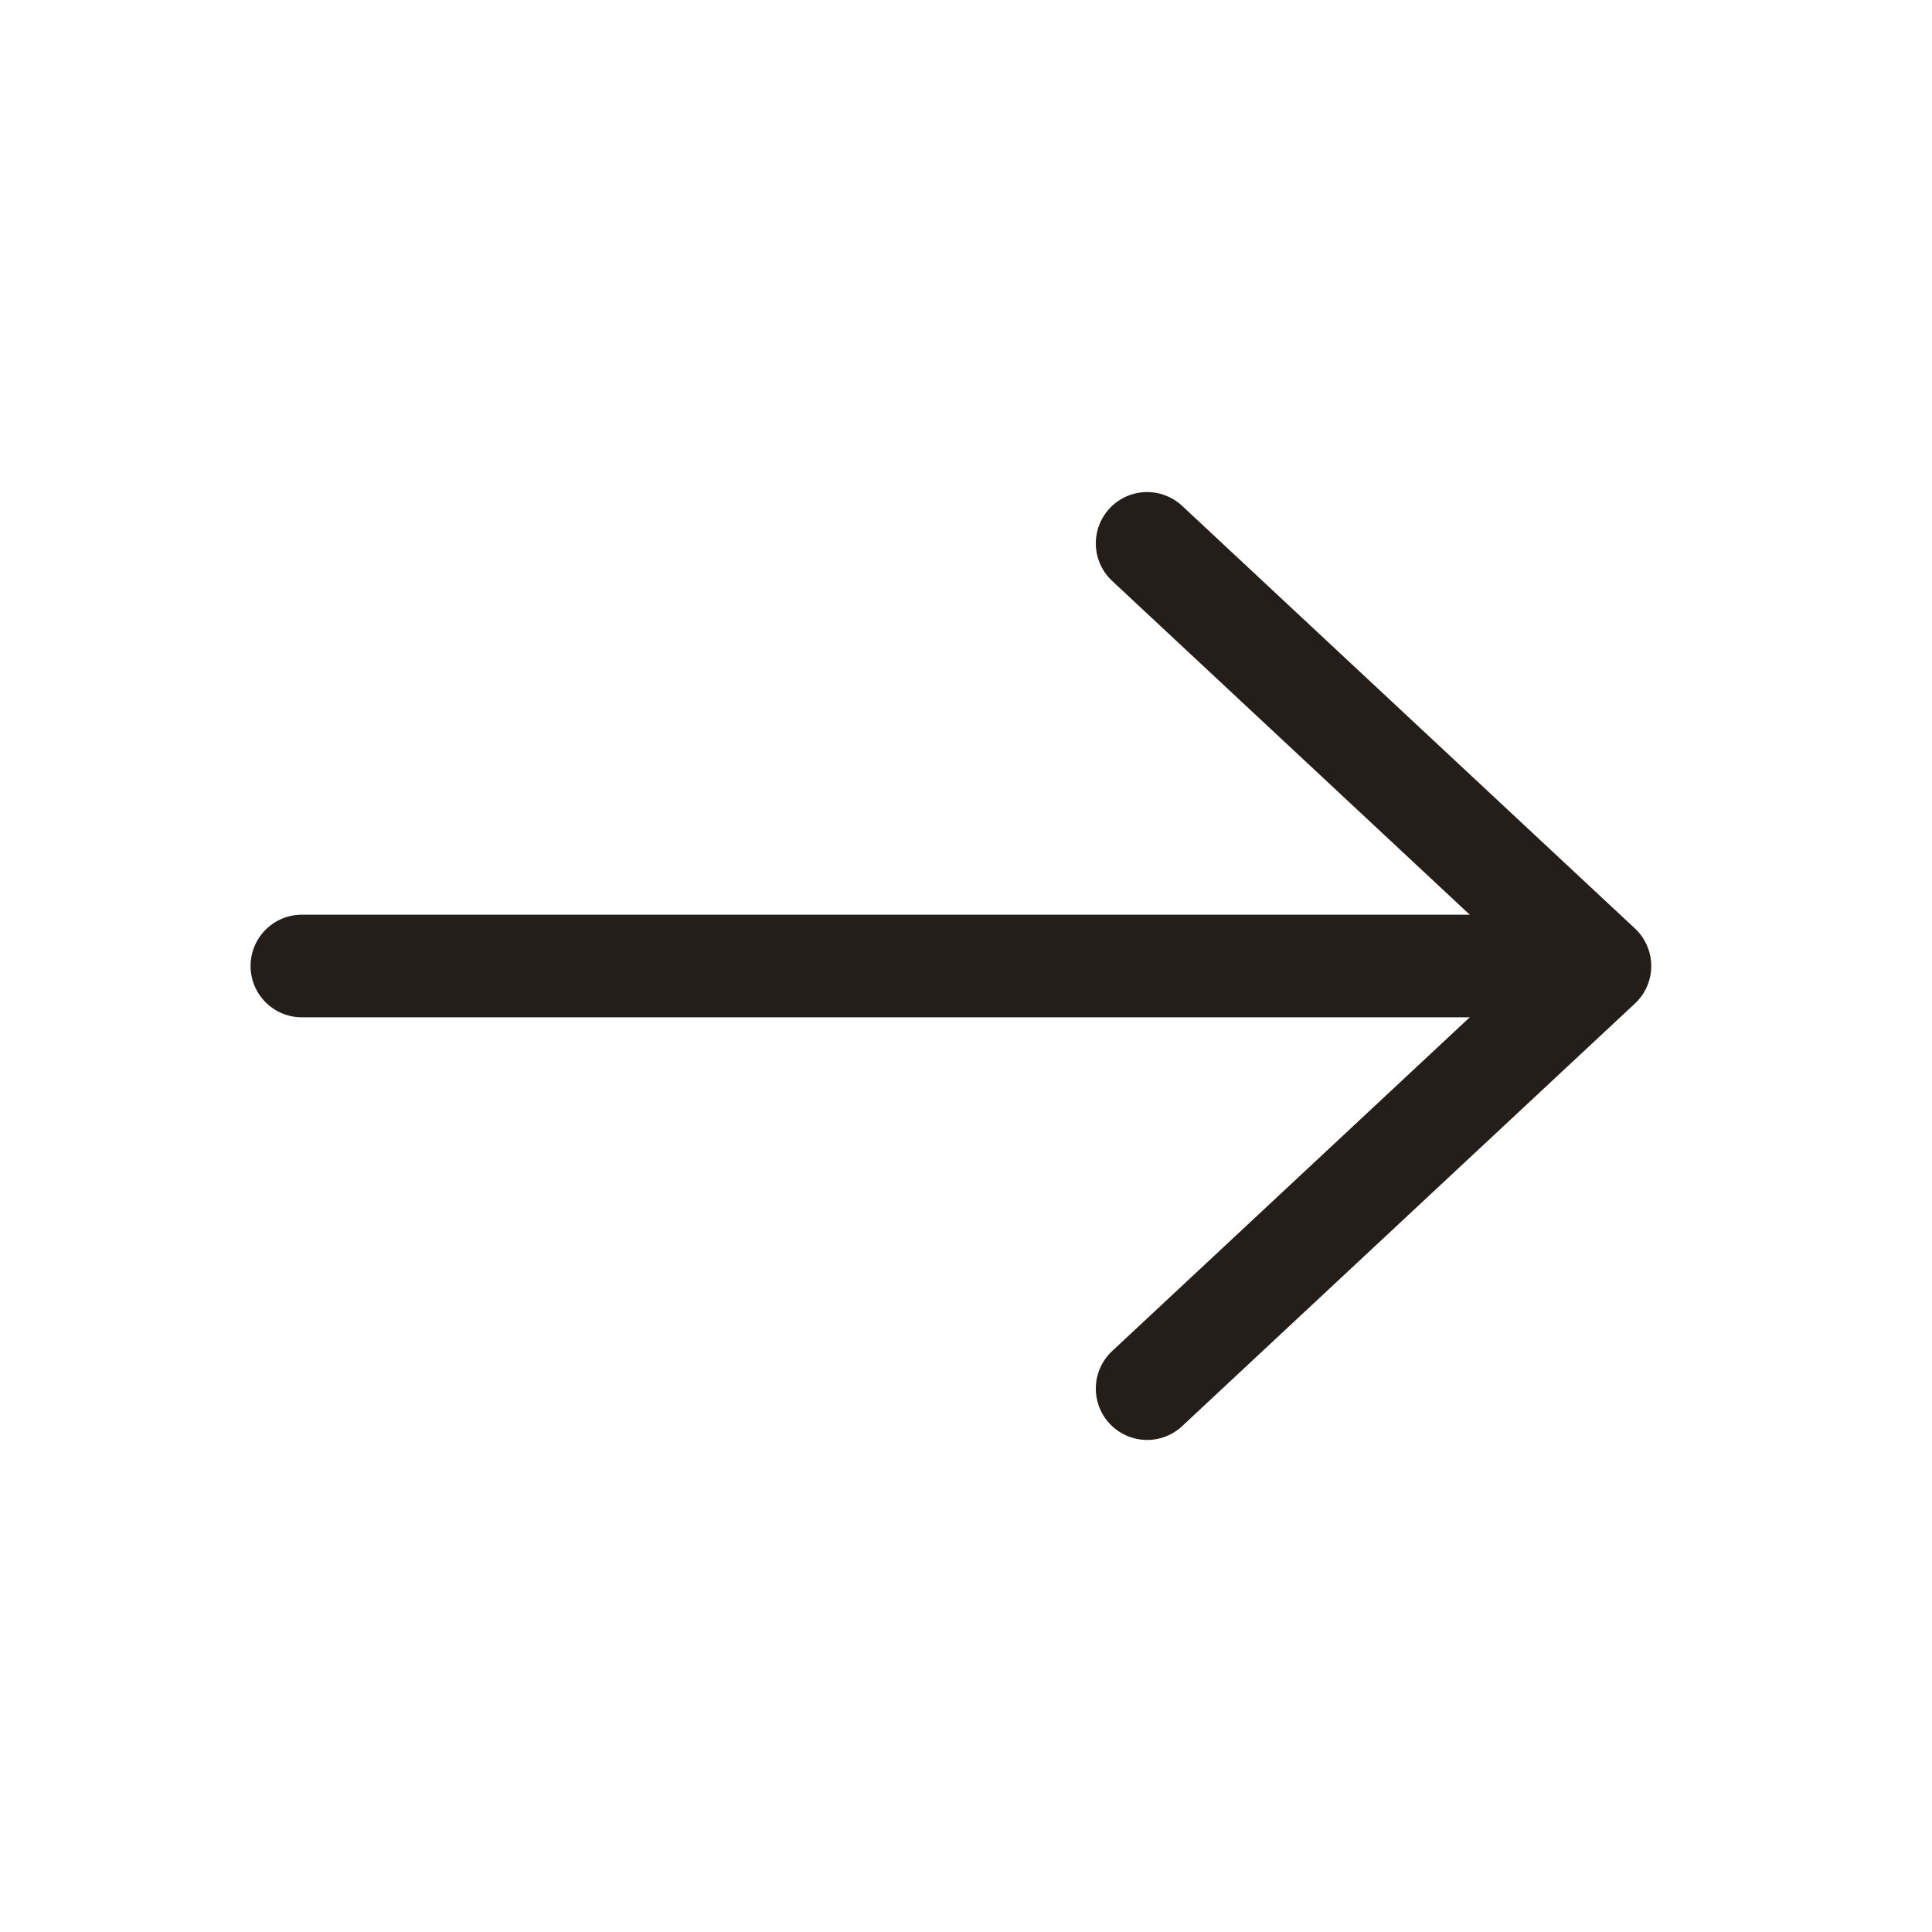
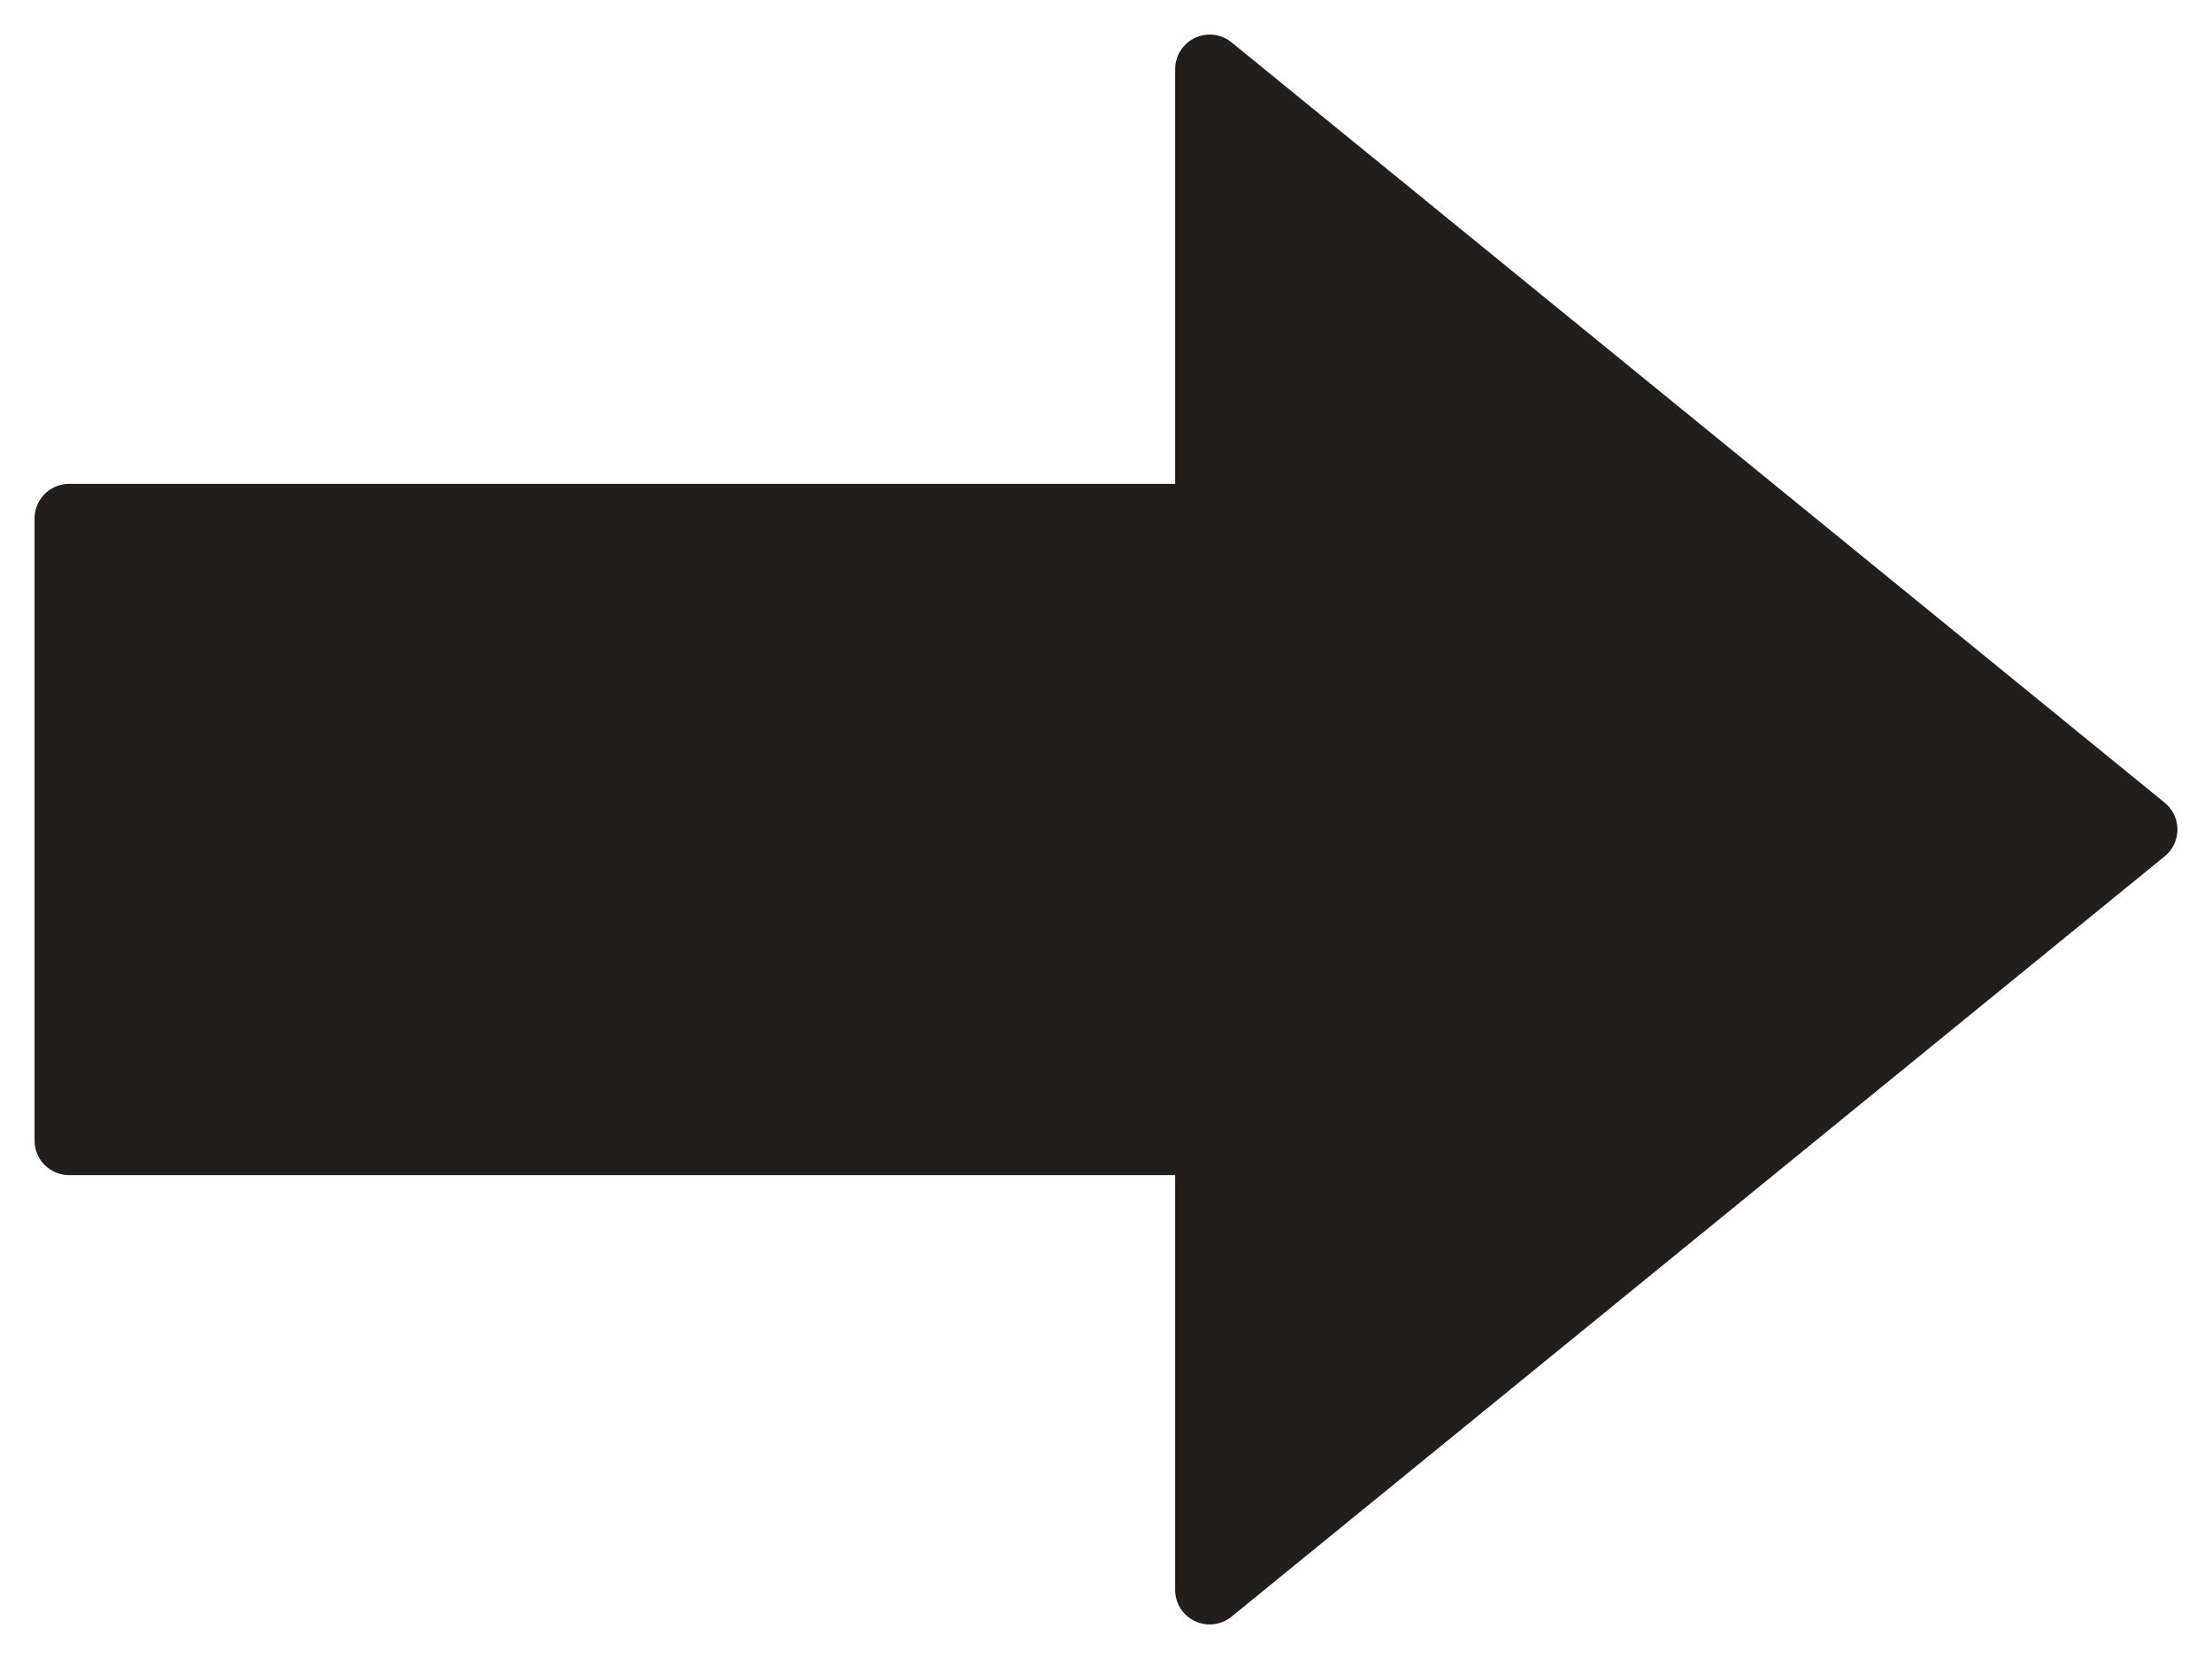
- <svg xmlns="http://www.w3.org/2000/svg" viewBox="0 0 64 64" width="64" height="64">
-   <g fill="none" stroke="#241E1A" stroke-width="3.4" stroke-linecap="round" stroke-linejoin="round">
-     <path d="M10 32 L52 32" />
-     <path d="M38 18 L53 32 L38 46" />
-   </g>
+ <svg xmlns="http://www.w3.org/2000/svg" viewBox="0 0 64 48" width="64" height="48">
+   <path d="M62 24 L35 46 L35 33 L2 33 L2 15 L35 15 L35 2 Z" fill="#241E1A" stroke="#241E1A" stroke-width="2" stroke-linejoin="round" />
</svg>
